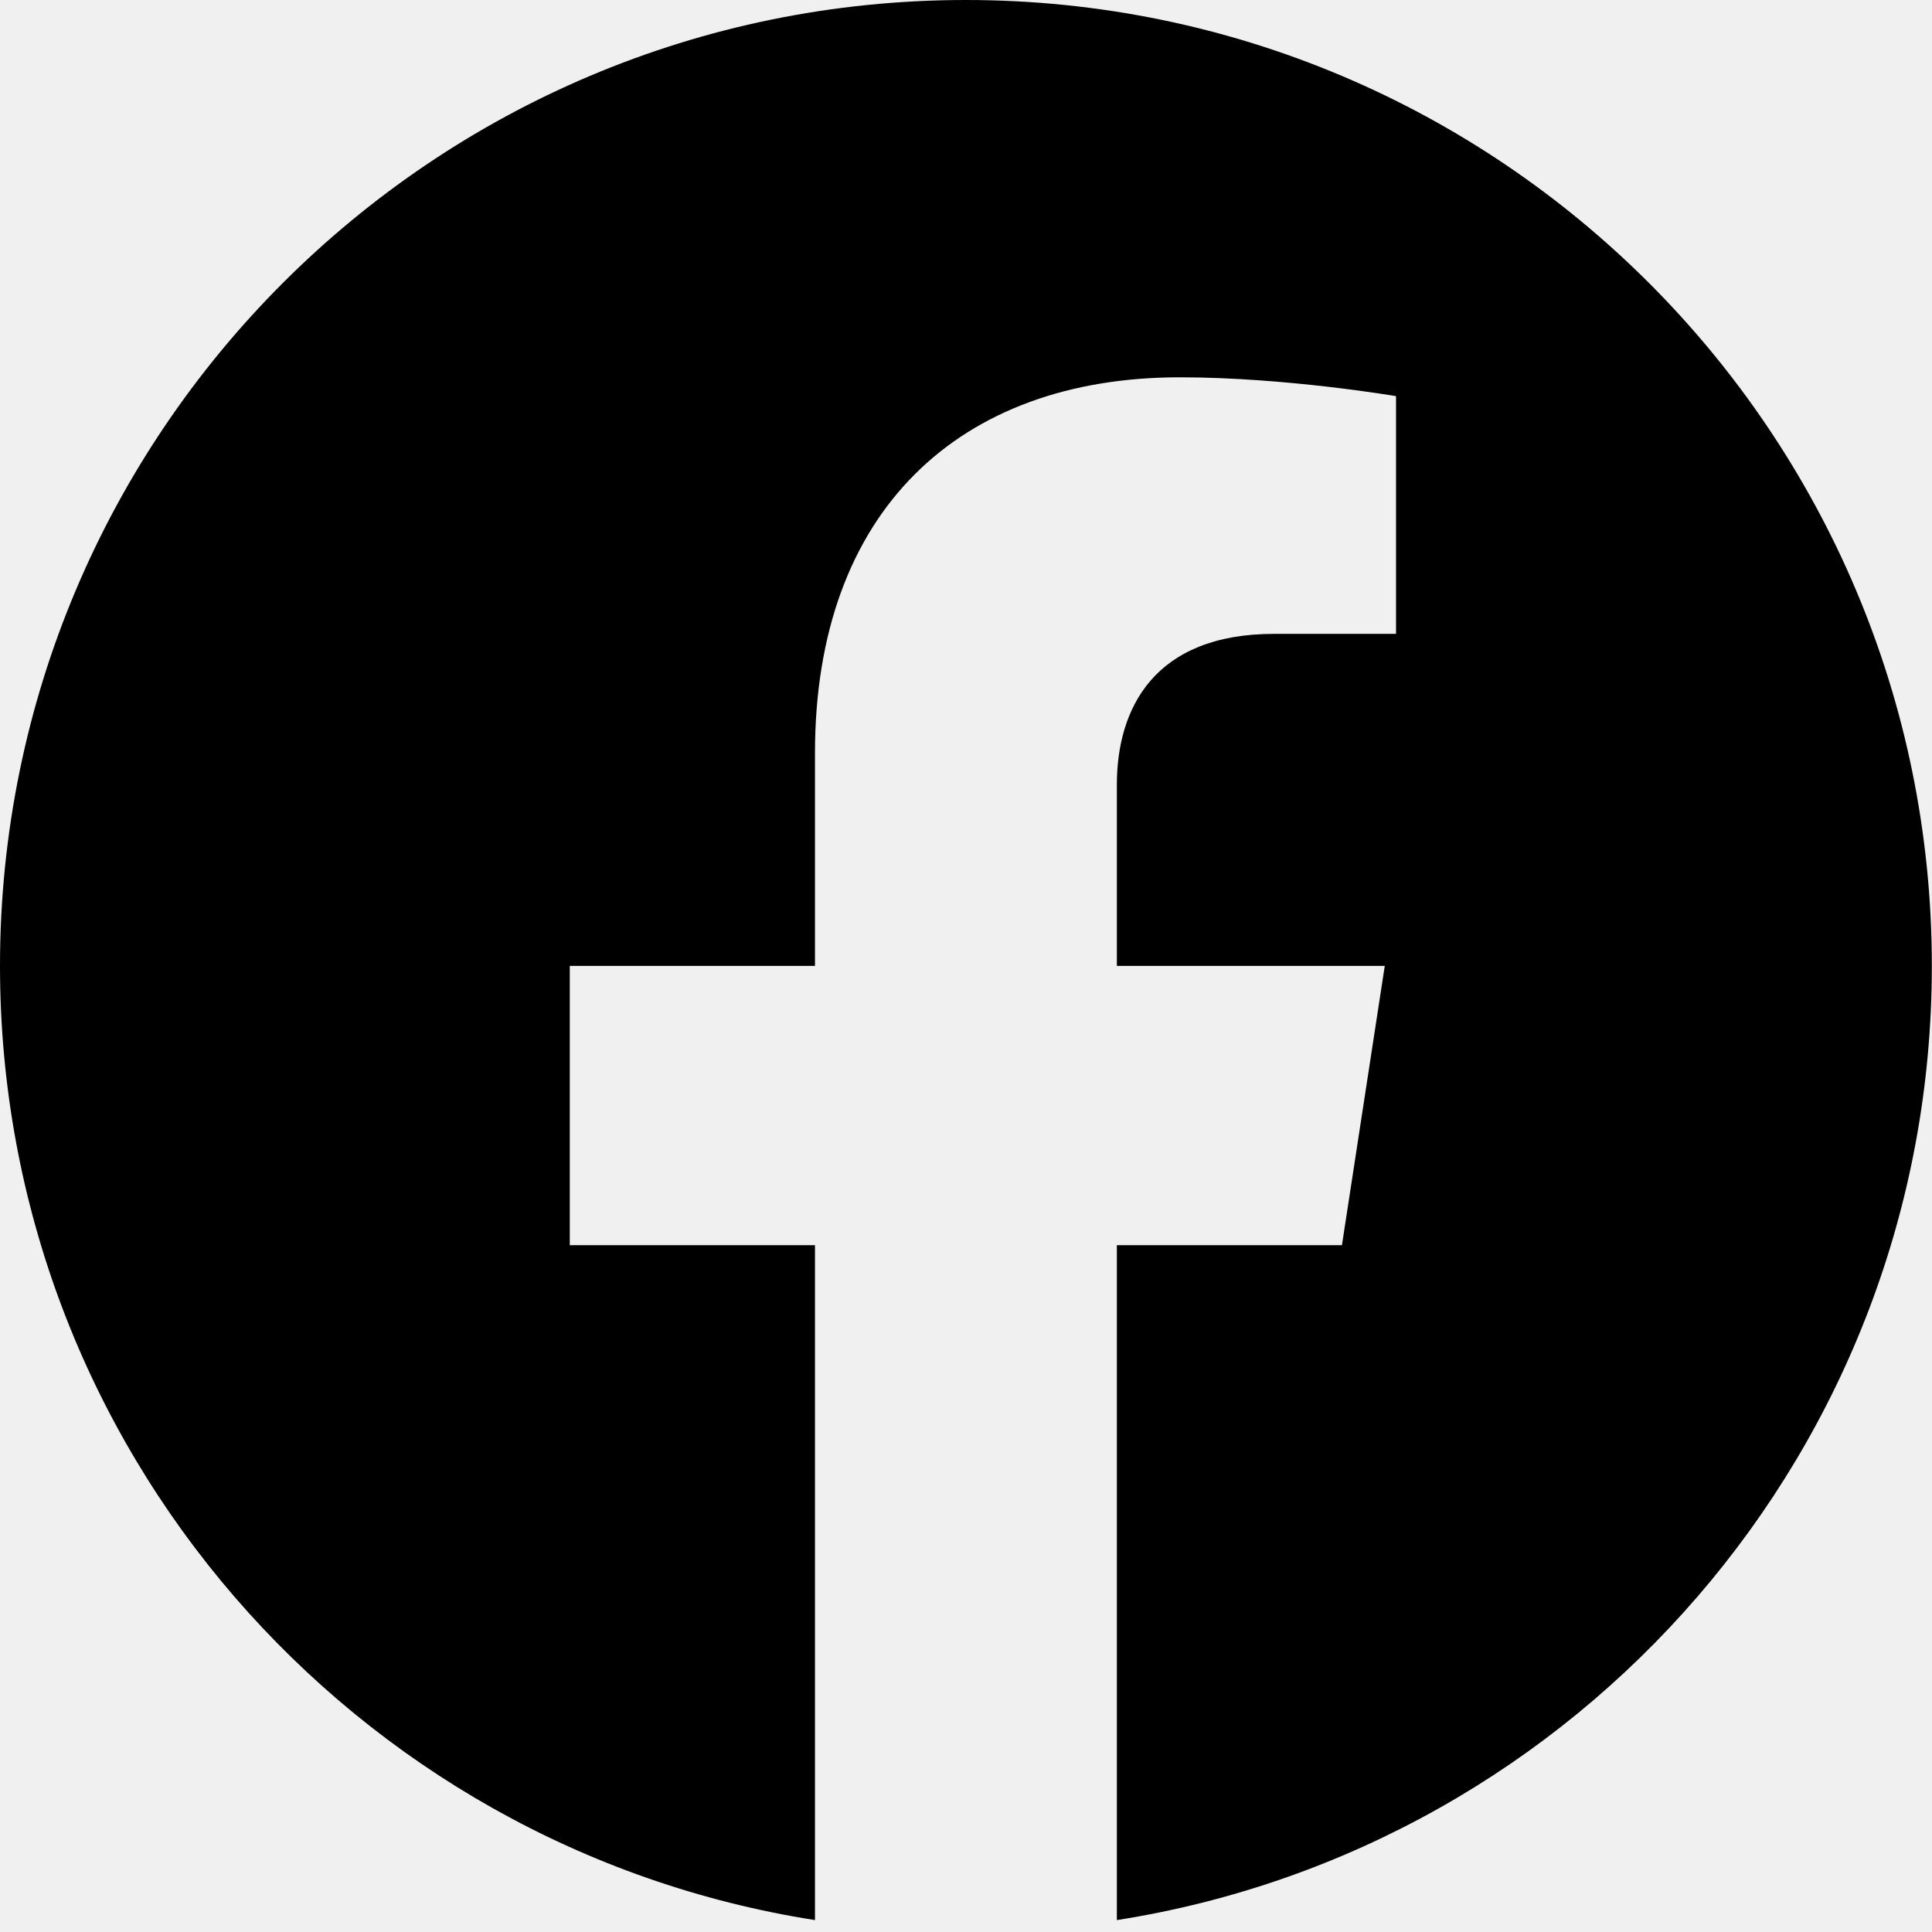
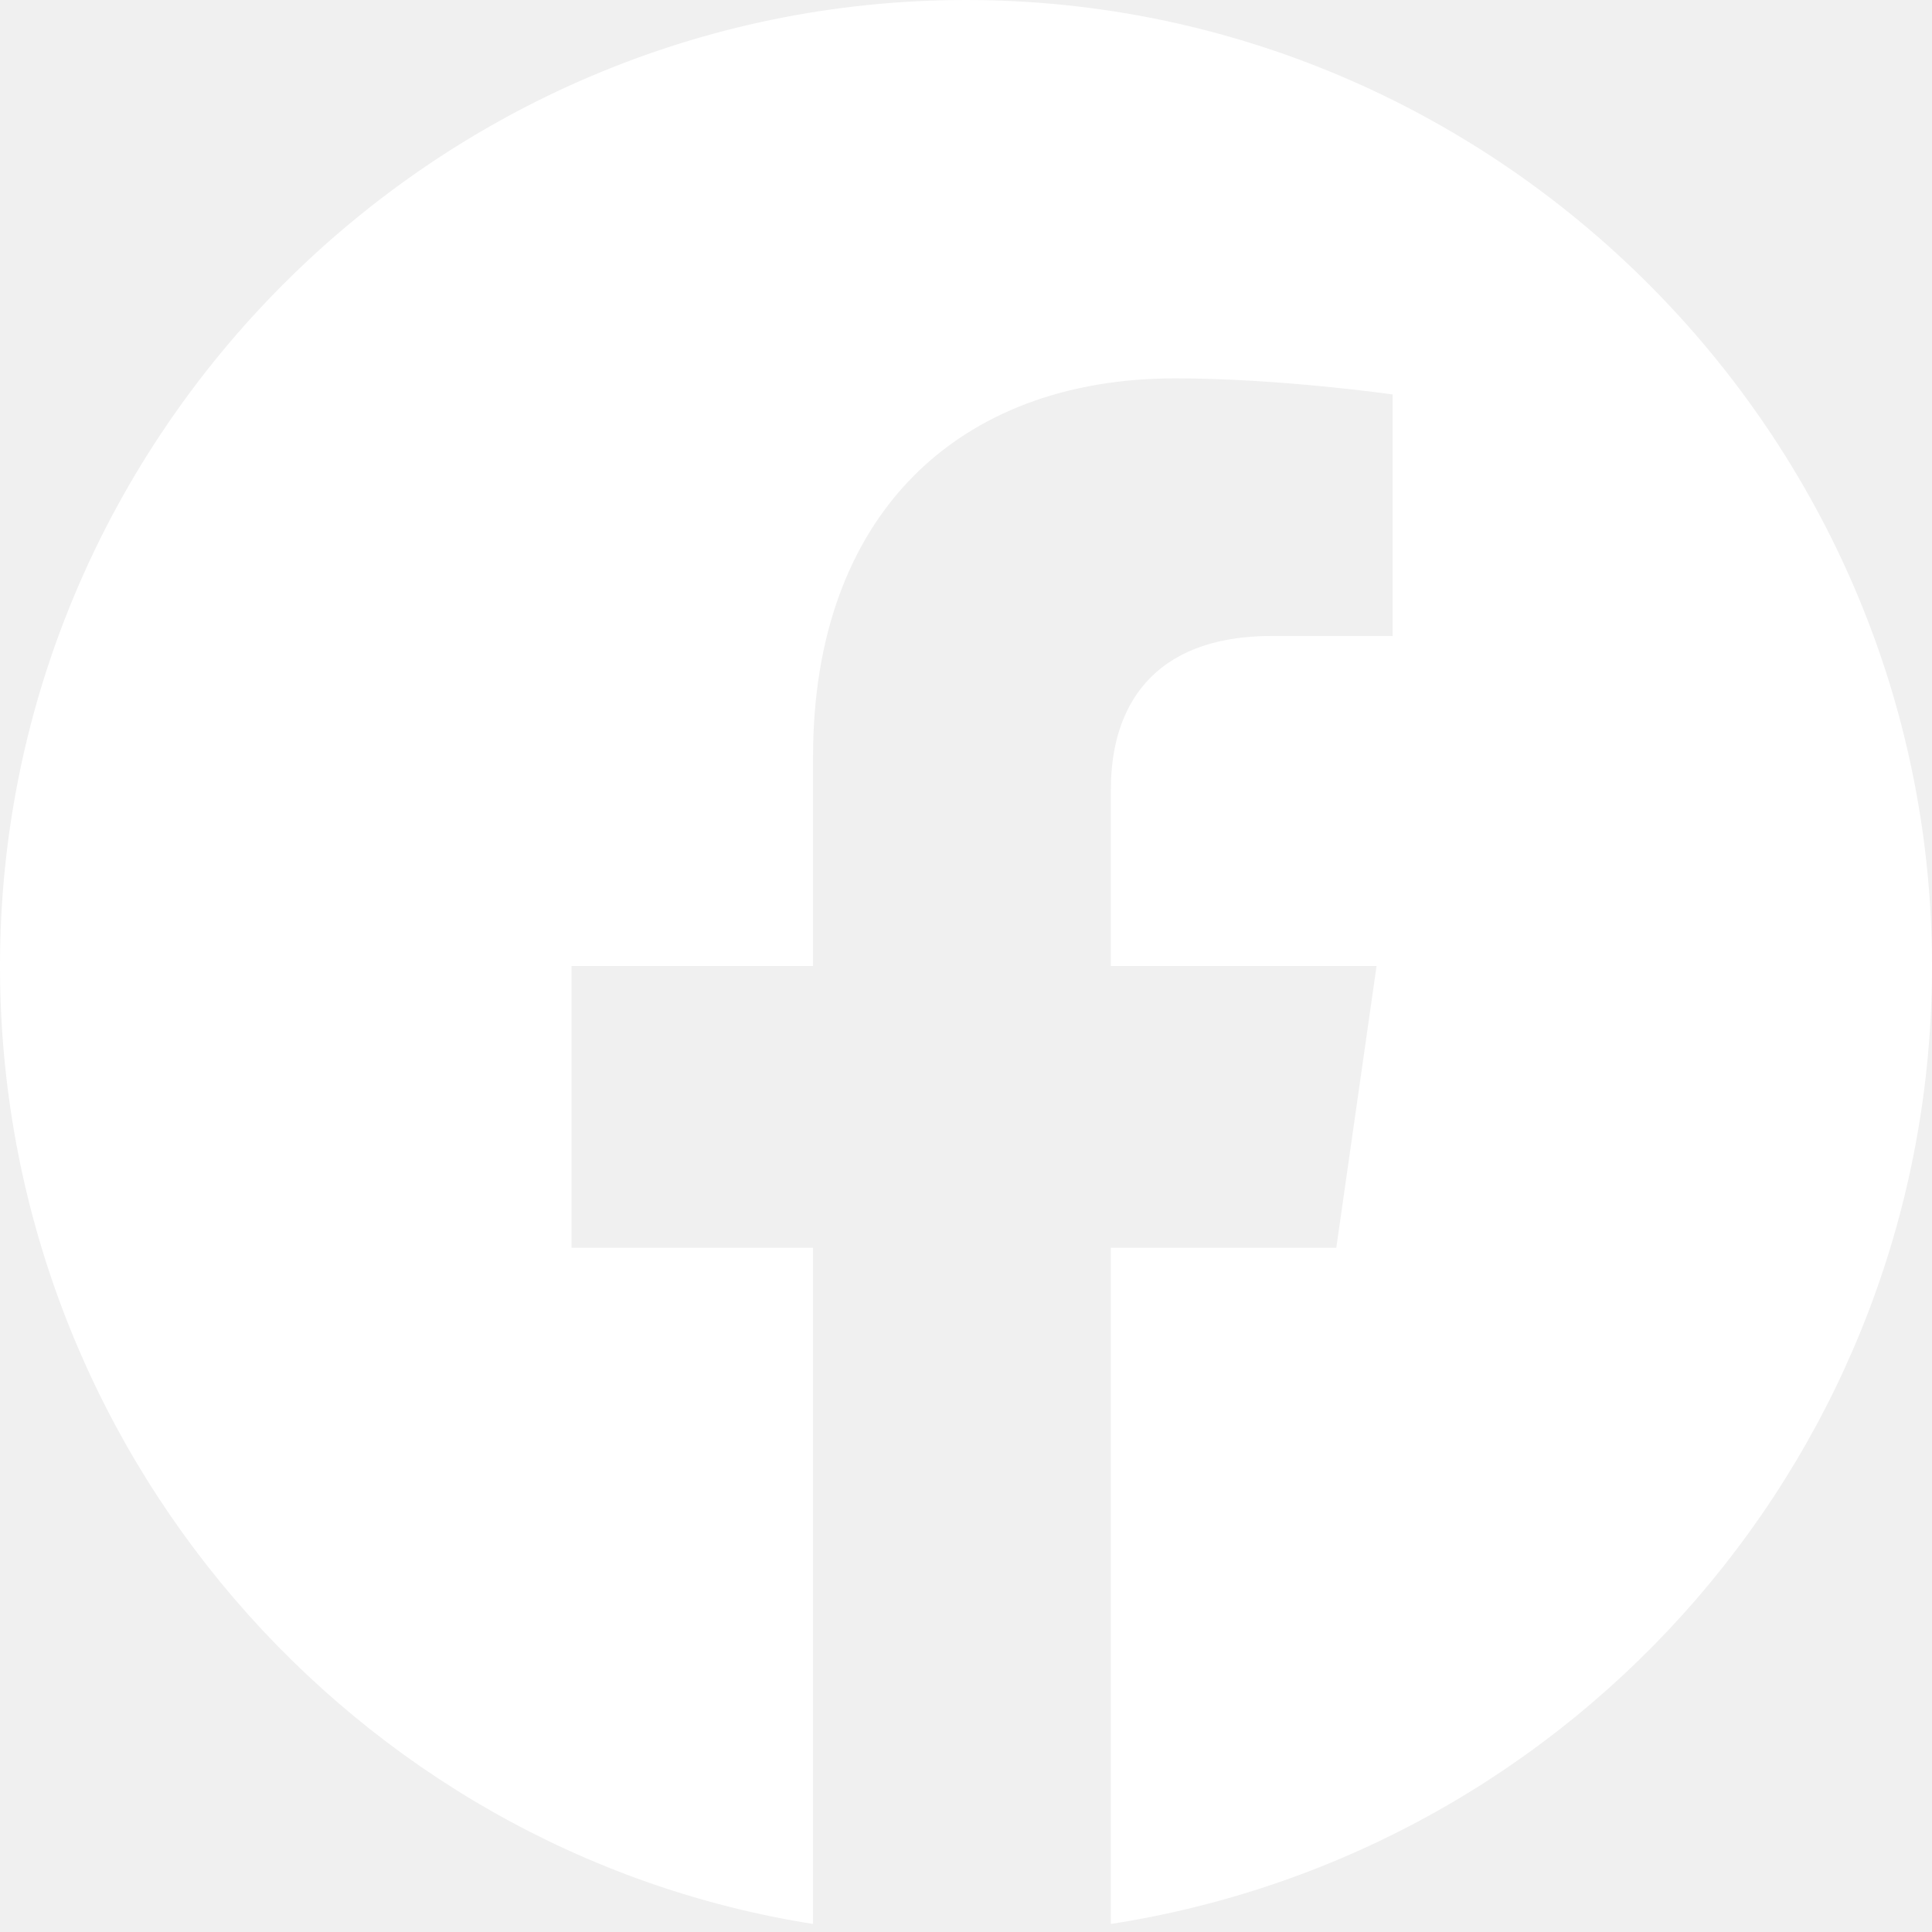
- <svg xmlns="http://www.w3.org/2000/svg" role="img" viewBox="0 0 24 24">
-   <path d="M23.998 11.999C23.998 5.372 18.626 0 11.999 0C5.372 0 0 5.372 0 11.999C0 17.988 4.388 22.952 10.124 23.852V15.468H7.078V11.999H10.124V9.356C10.124 6.348 11.916 4.687 14.656 4.687C15.969 4.687 17.342 4.921 17.342 4.921V7.874H15.829C14.339 7.874 13.874 8.799 13.874 9.748V11.999H17.202L16.67 15.468H13.874V23.852C19.61 22.952 23.998 17.988 23.998 11.999Z" />
+ <svg xmlns="http://www.w3.org/2000/svg" version="1.1" id="Laag_1" x="0px" y="0px" viewBox="0 0 24 24" style="enable-background:new 0 0 24 24;" xml:space="preserve">
+   <style type="text/css">
+ 	.st0{fill:#FFFFFF;}
+ </style>
+   <path class="st0" d="M24,12c0-6.6-5.4-12-12-12C5.4,0,0,5.4,0,12c0,6,4.4,11,10.1,11.9v-8.4h-3V12h3V9.4c0-3,1.8-4.7,4.5-4.7  c1.3,0,2.7,0.2,2.7,0.2v3h-1.5c-1.5,0-2,0.9-2,1.9V12h3.3l-0.5,3.5h-2.8v8.4C19.6,23,24,18,24,12z" />
</svg>
